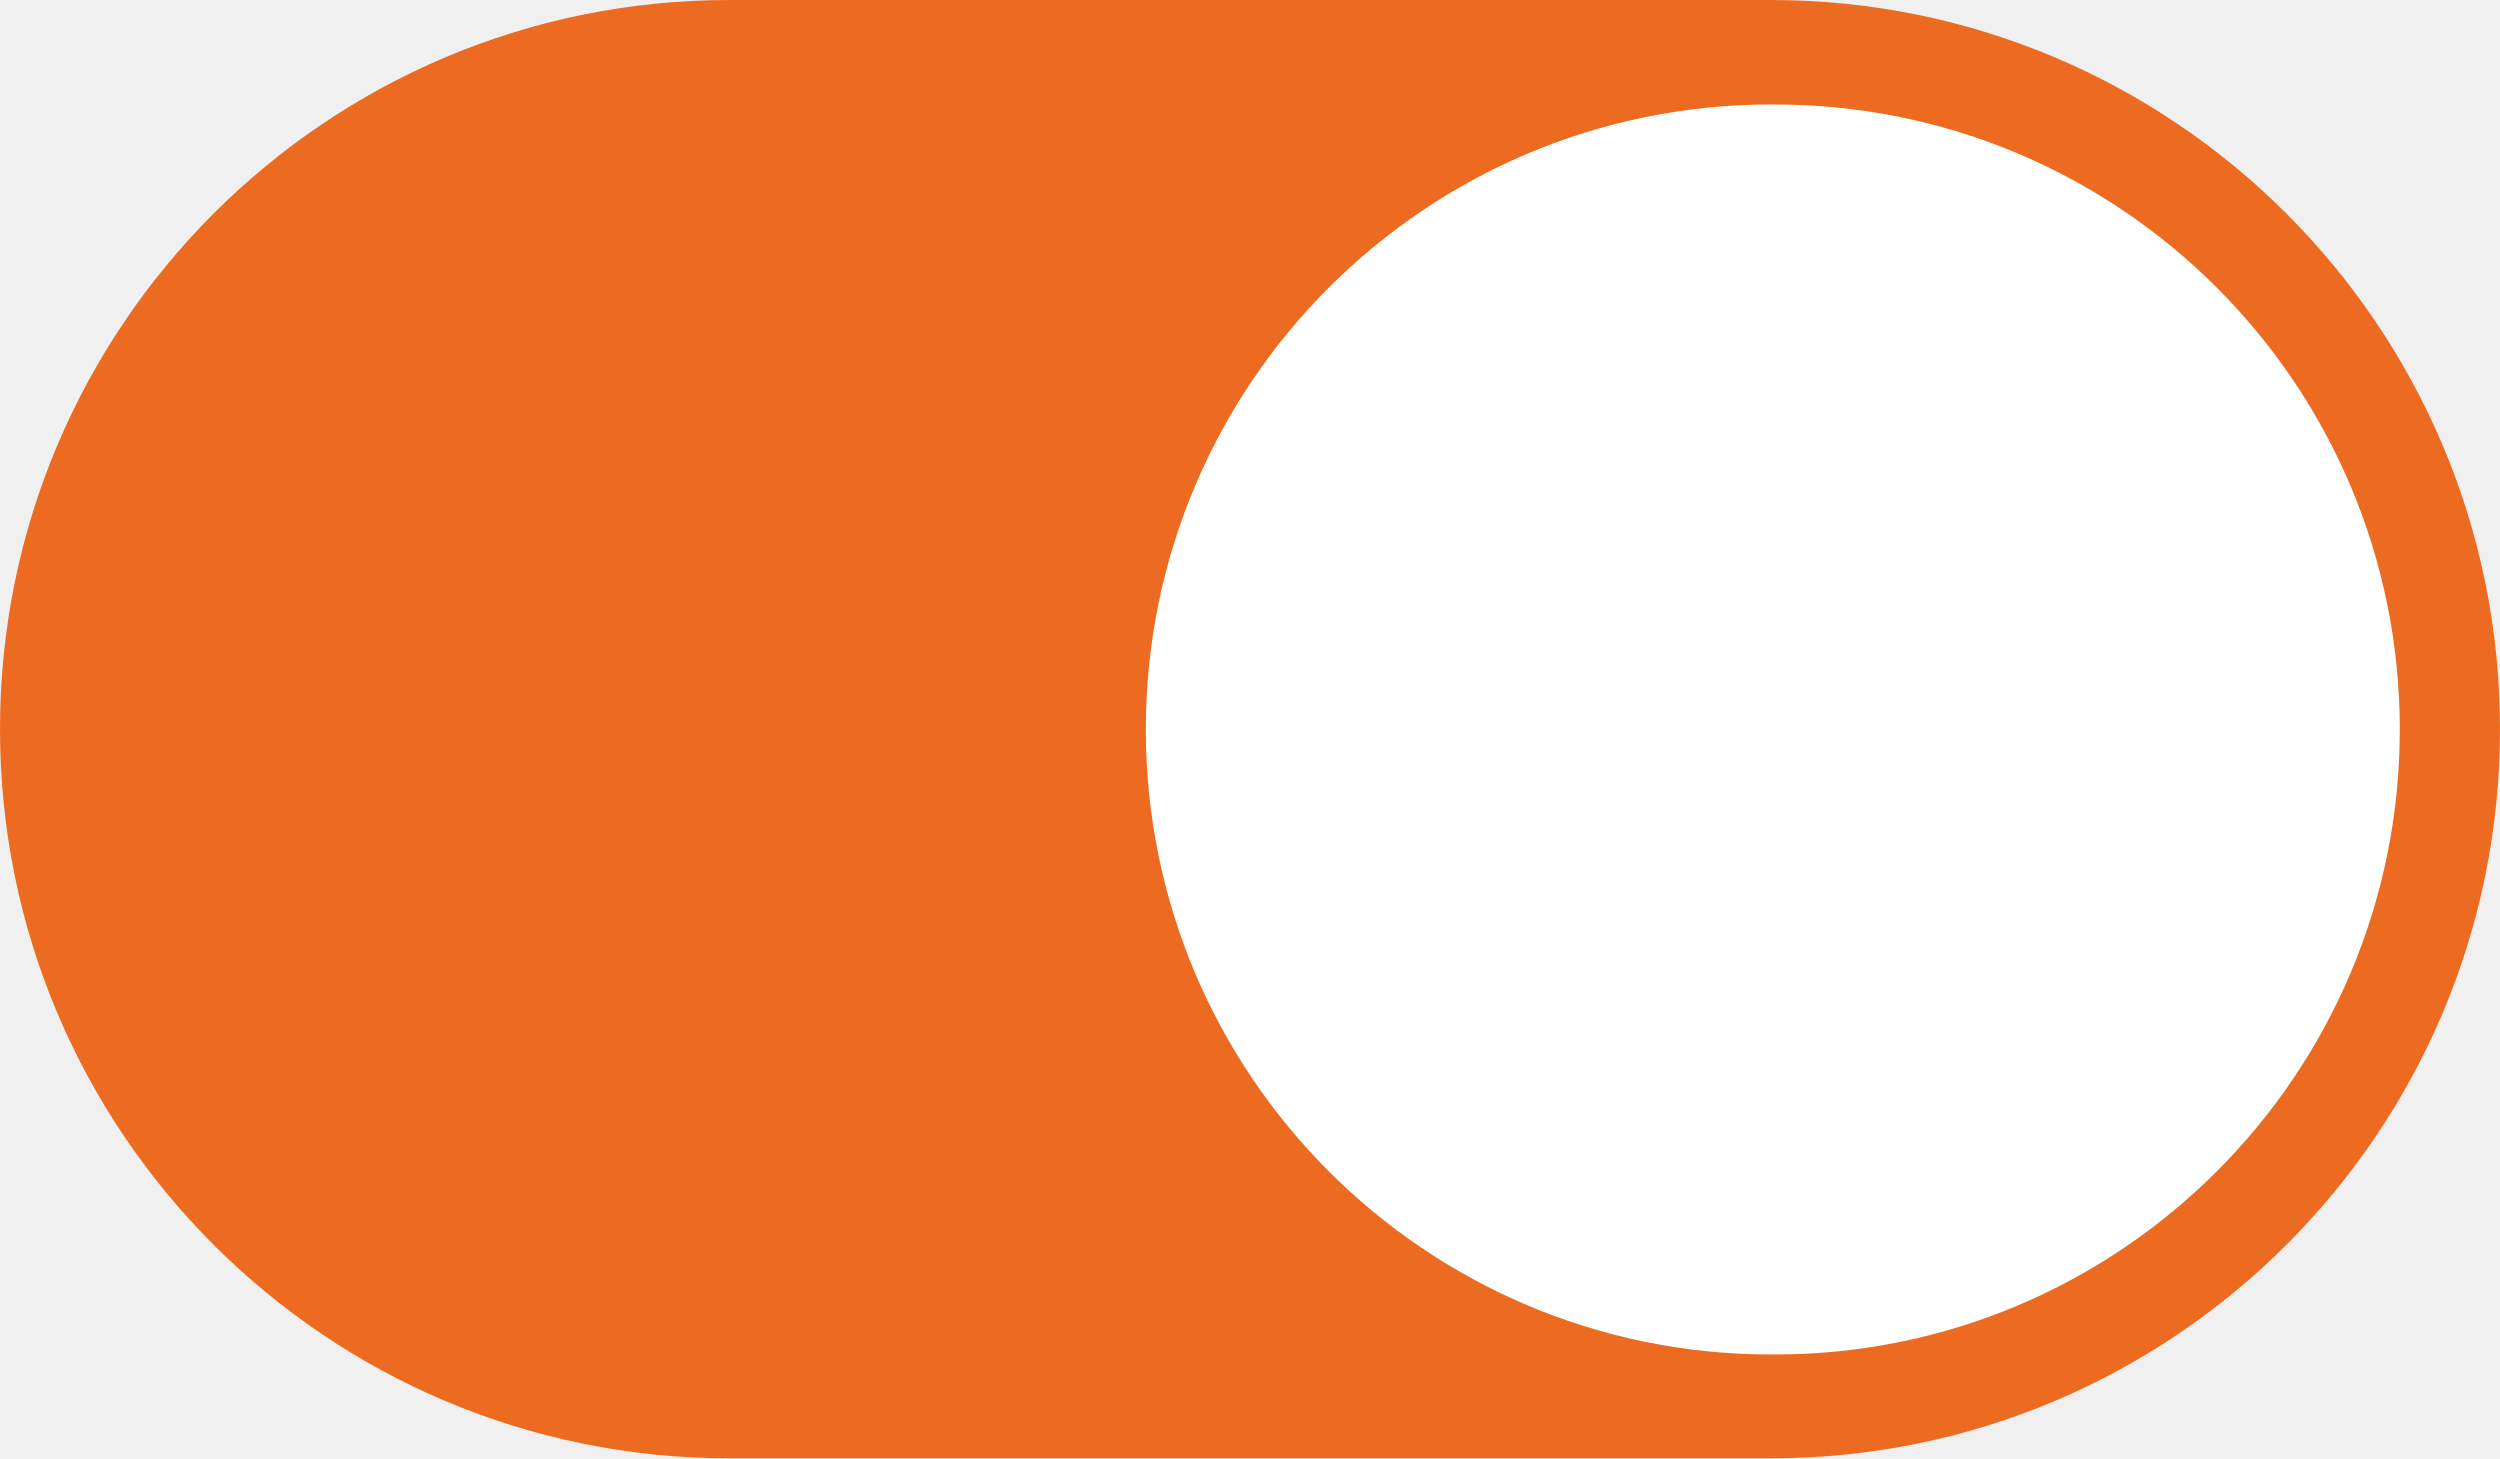
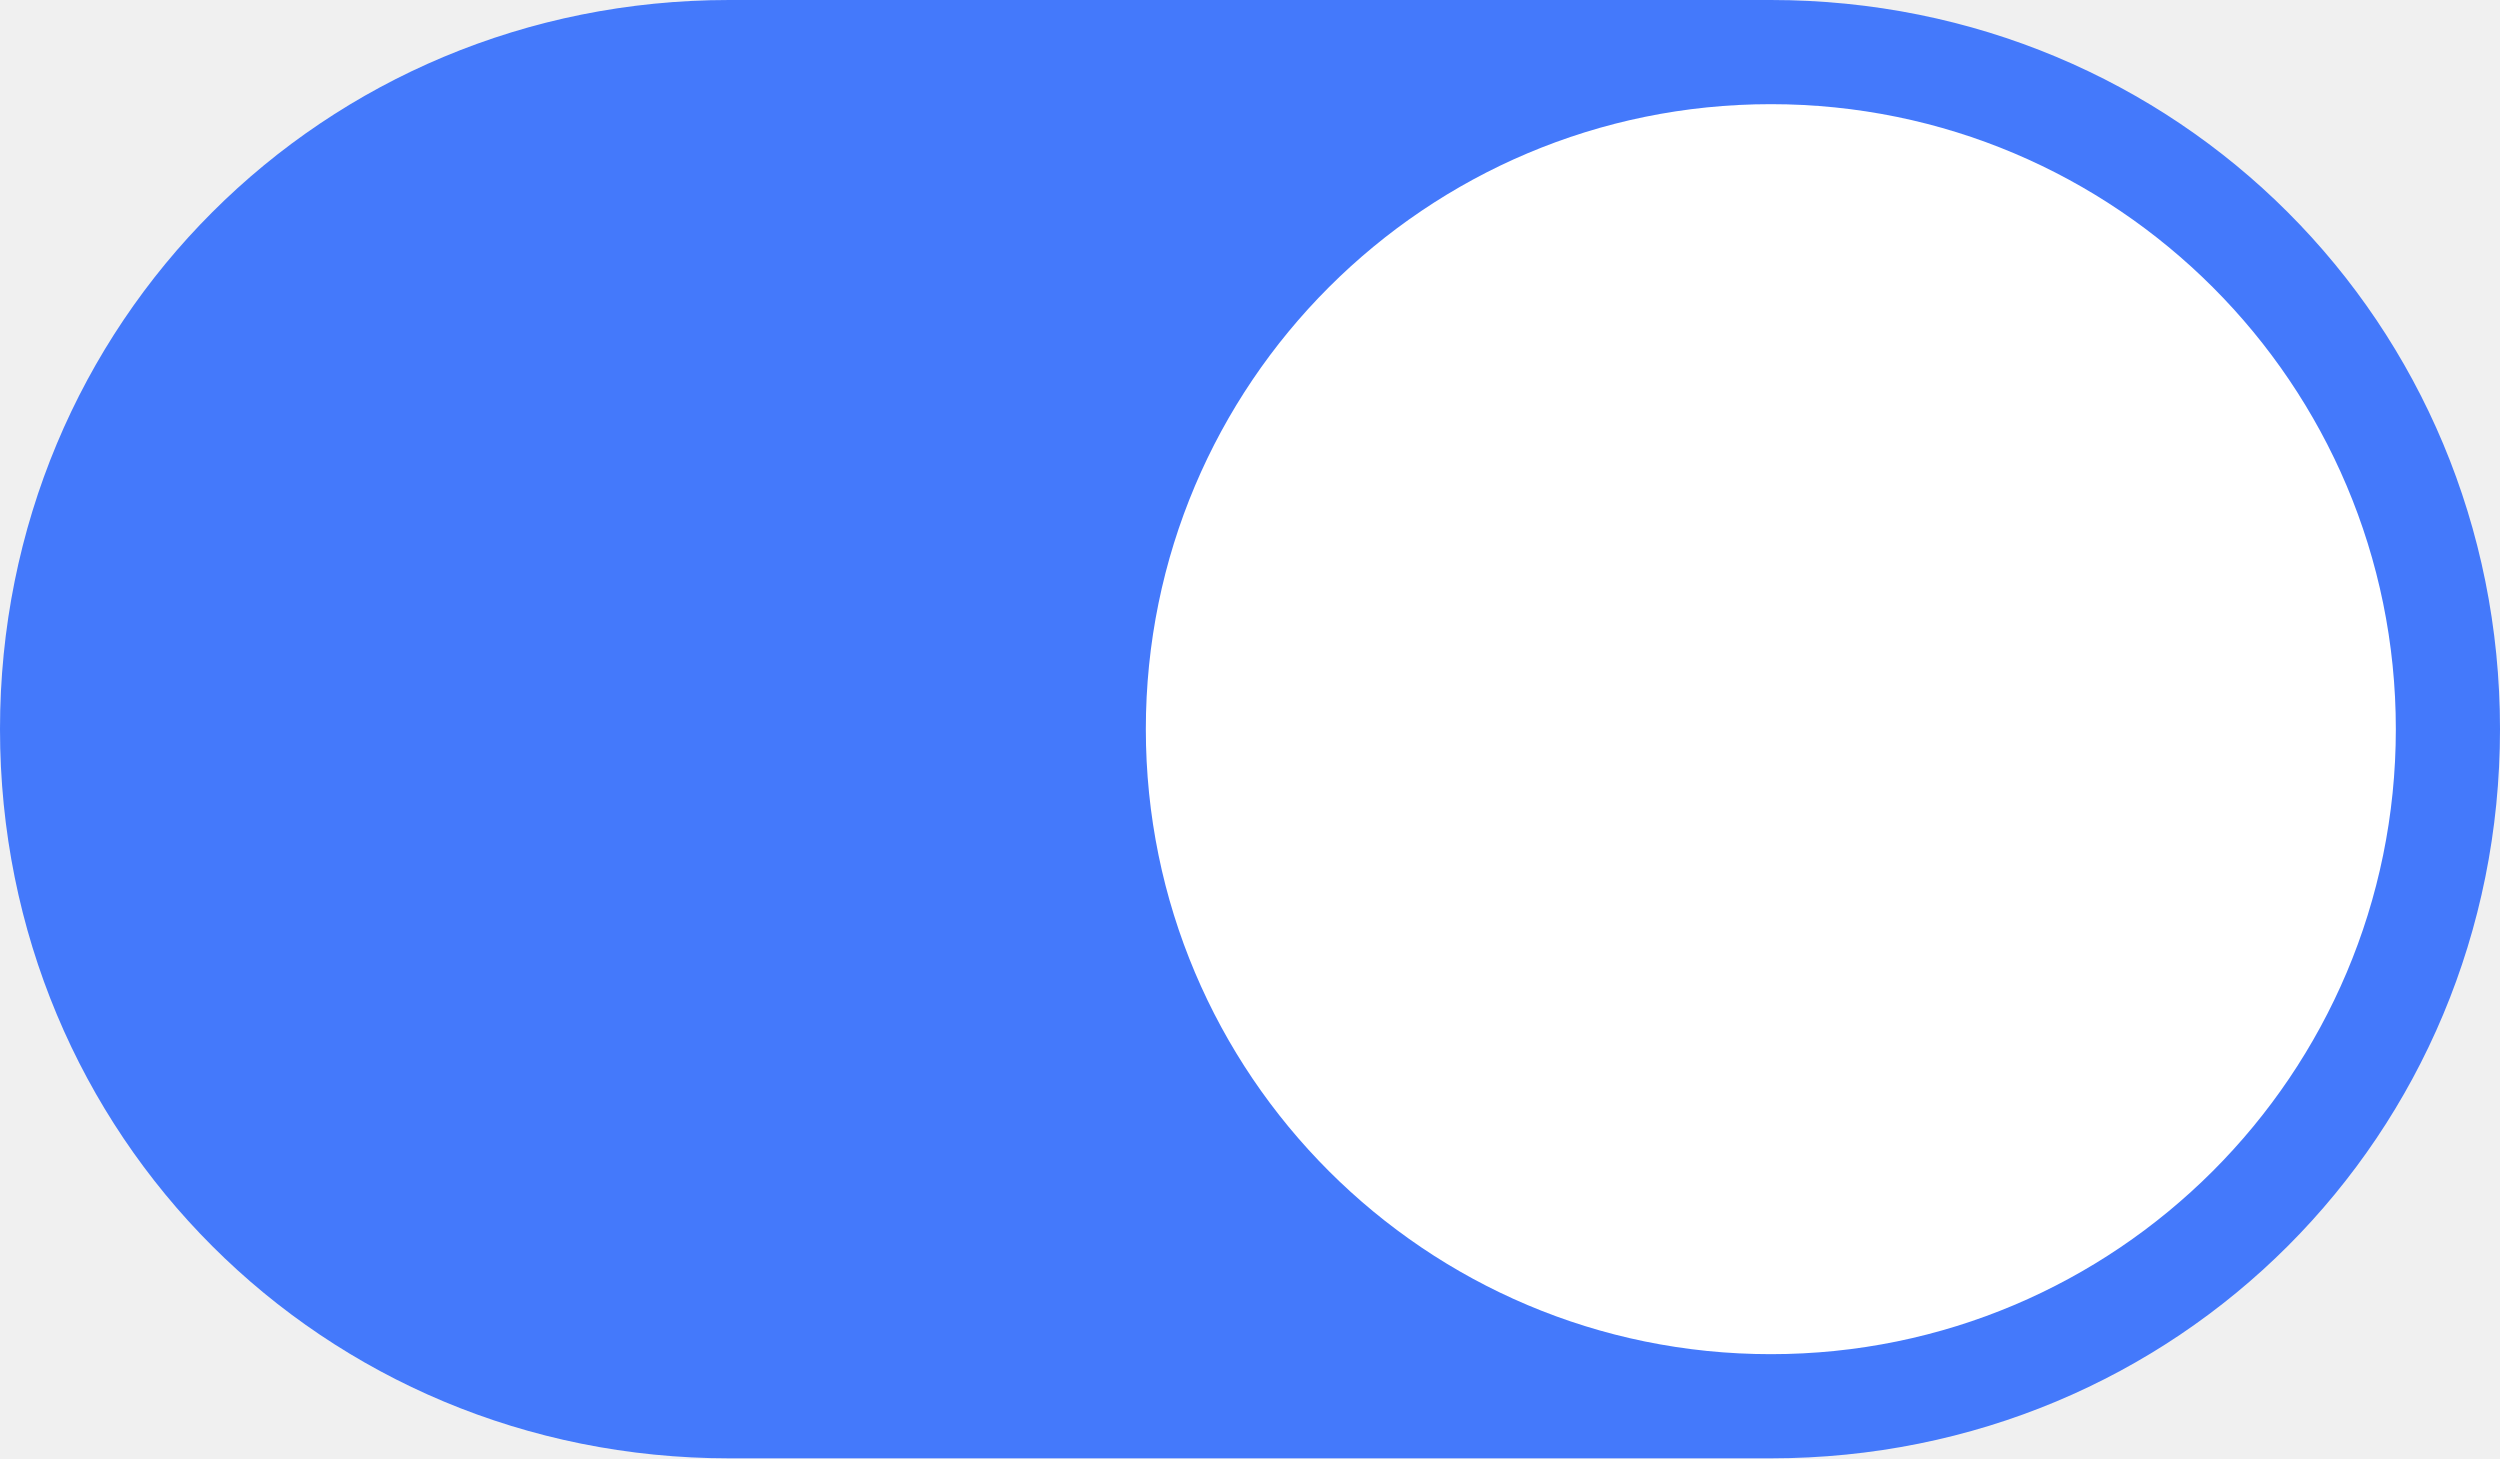
- <svg xmlns="http://www.w3.org/2000/svg" width="24" height="14" viewBox="0 0 24 14" fill="none">
-   <rect width="24" height="14" rx="7" fill="#ED6B21" />
-   <rect x="11" y="1.003" width="12.038" height="12" rx="6" fill="white" />
+ <svg xmlns="http://www.w3.org/2000/svg" version="1.1" id="图层_1" x="0px" y="0px" width="24px" height="14px" viewBox="0 0 24 14" enable-background="new 0 0 24 14" xml:space="preserve">
+   <path fill="#4479FB" d="M17,14H7c-3.9,0-7-3.1-7-7v0c0-3.9,3.1-7,7-7h10c3.9,0,7,3.1,7,7v0C24,10.9,20.9,14,17,14z" />
+   <circle fill="#FFFFFF" cx="17" cy="7" r="6" />
</svg>
